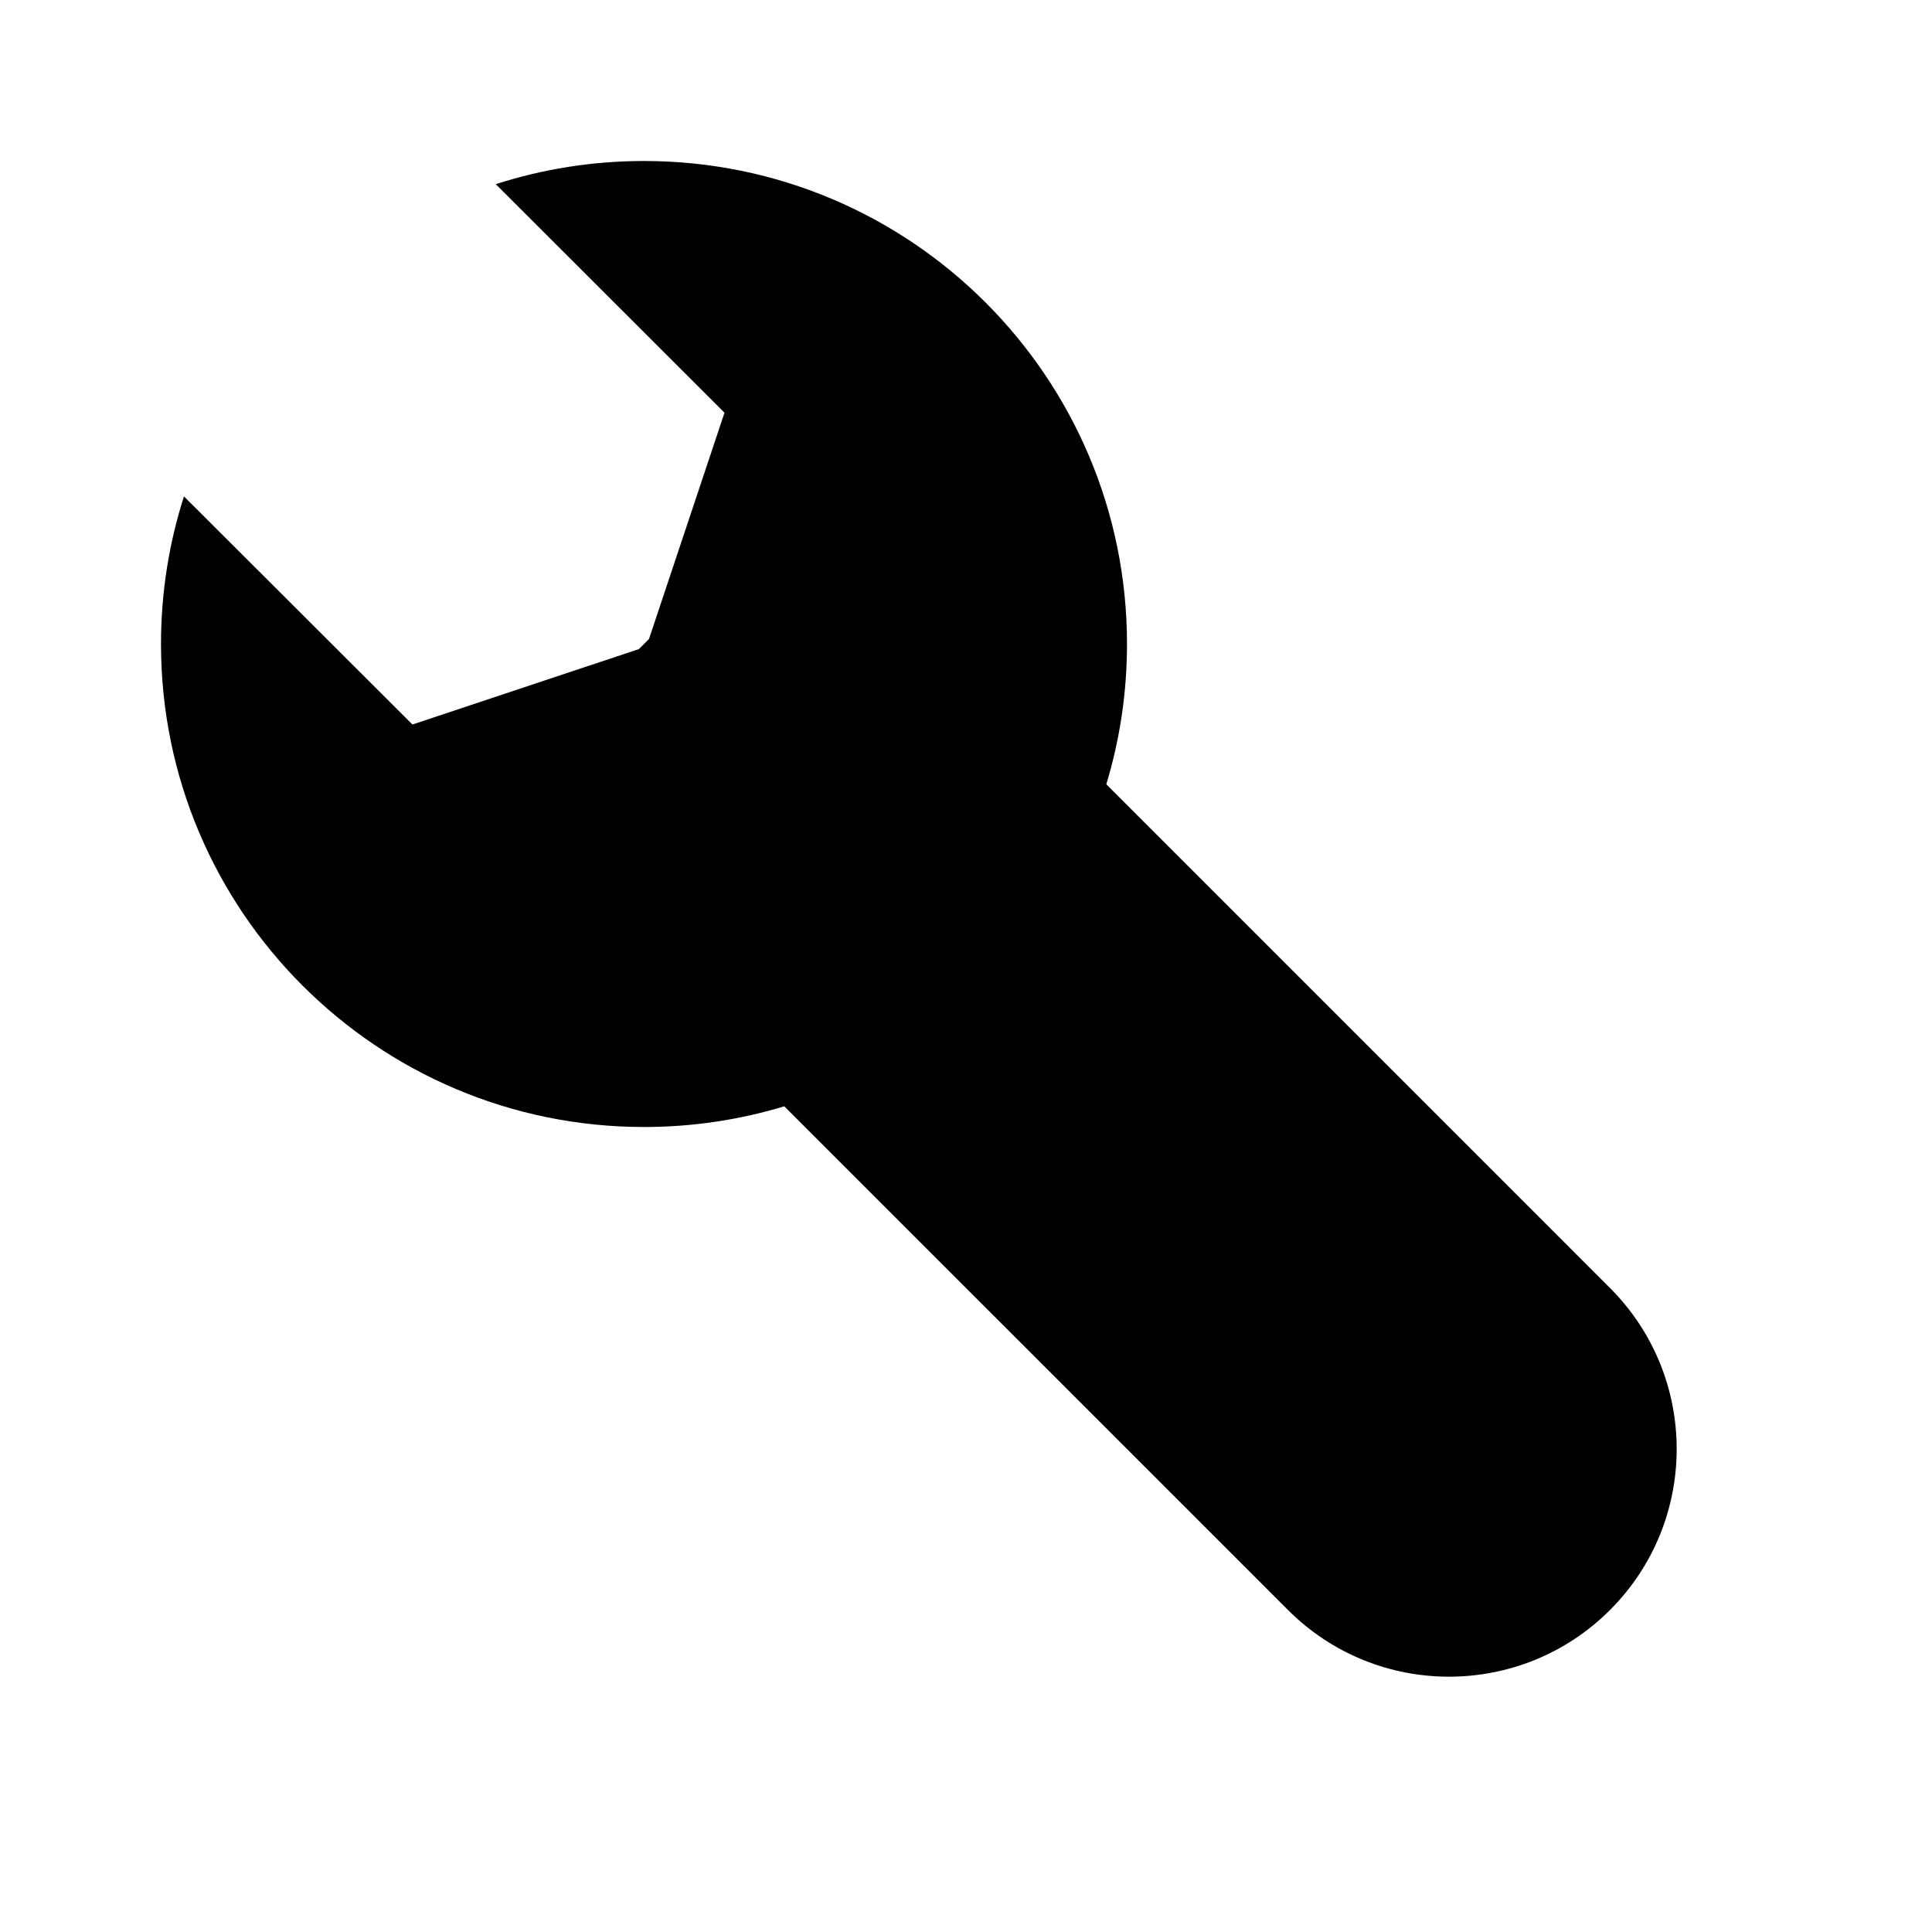
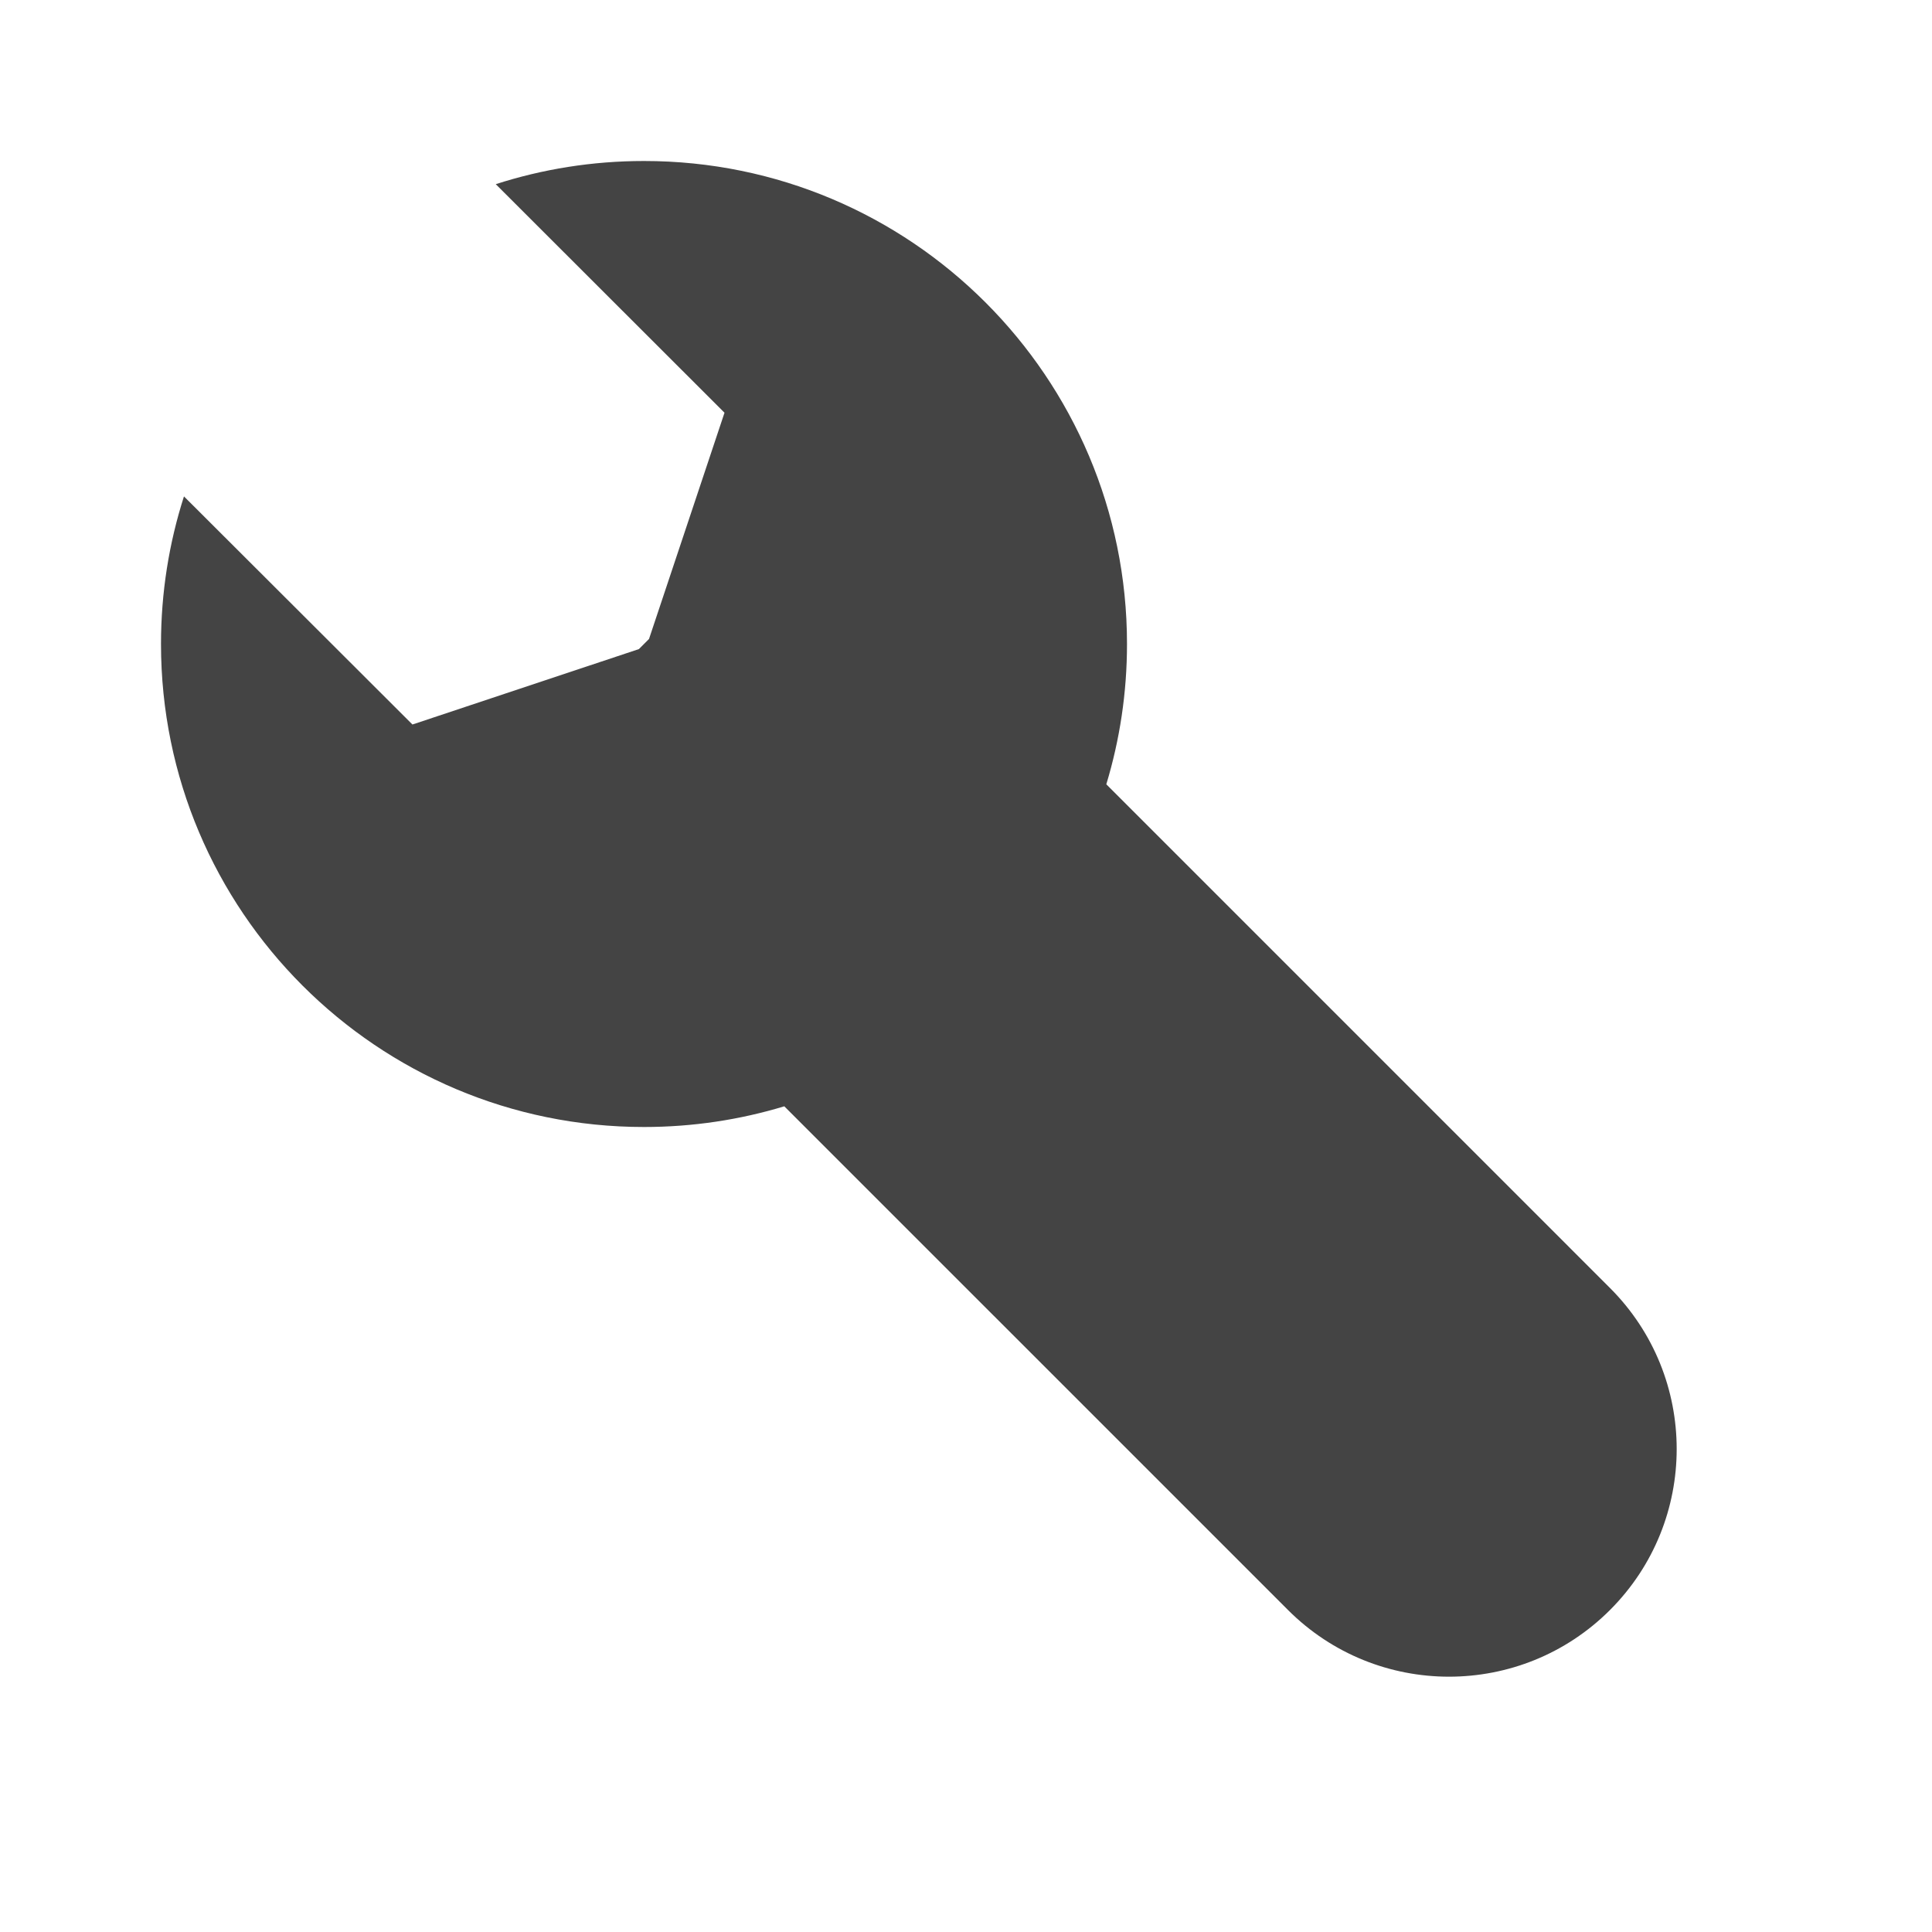
<svg xmlns="http://www.w3.org/2000/svg" width="800px" height="800px" viewBox="0 0 512 512" version="1.1">
  <g id="Page-1" stroke="none" stroke-width="1" fill="none" fill-rule="evenodd">
-     <g id="Combined-Shape" fill="#000000" transform="translate(42.66667, 42.66667)">
+     <g id="Combined-Shape" fill="#444444" transform="translate(42.66667, 42.66667)">
      <path d="M128,7.10542736e-15 C198.692,7.10542736e-15 256,57.308 256,128 C256,140.931 254.082,153.414 250.516,165.181 L384,298.667 C407.564,322.231 407.564,360.436 384,384 C360.436,407.564 322.231,407.564 298.667,384 L165.181,250.516 C153.414,254.082 140.931,256 128,256 C57.308,256 7.10542736e-15,198.692 7.10542736e-15,128 C7.10542736e-15,114.358 2.134,101.214 6.087,88.885 L66.635,149.333 L126.649,129.346 L129.329,126.666 L149.333,66.708 L88.715,6.142 C101.093,2.154 114.295,7.10542736e-15 128,7.10542736e-15 Z">

</path>
    </g>
  </g>
</svg>
